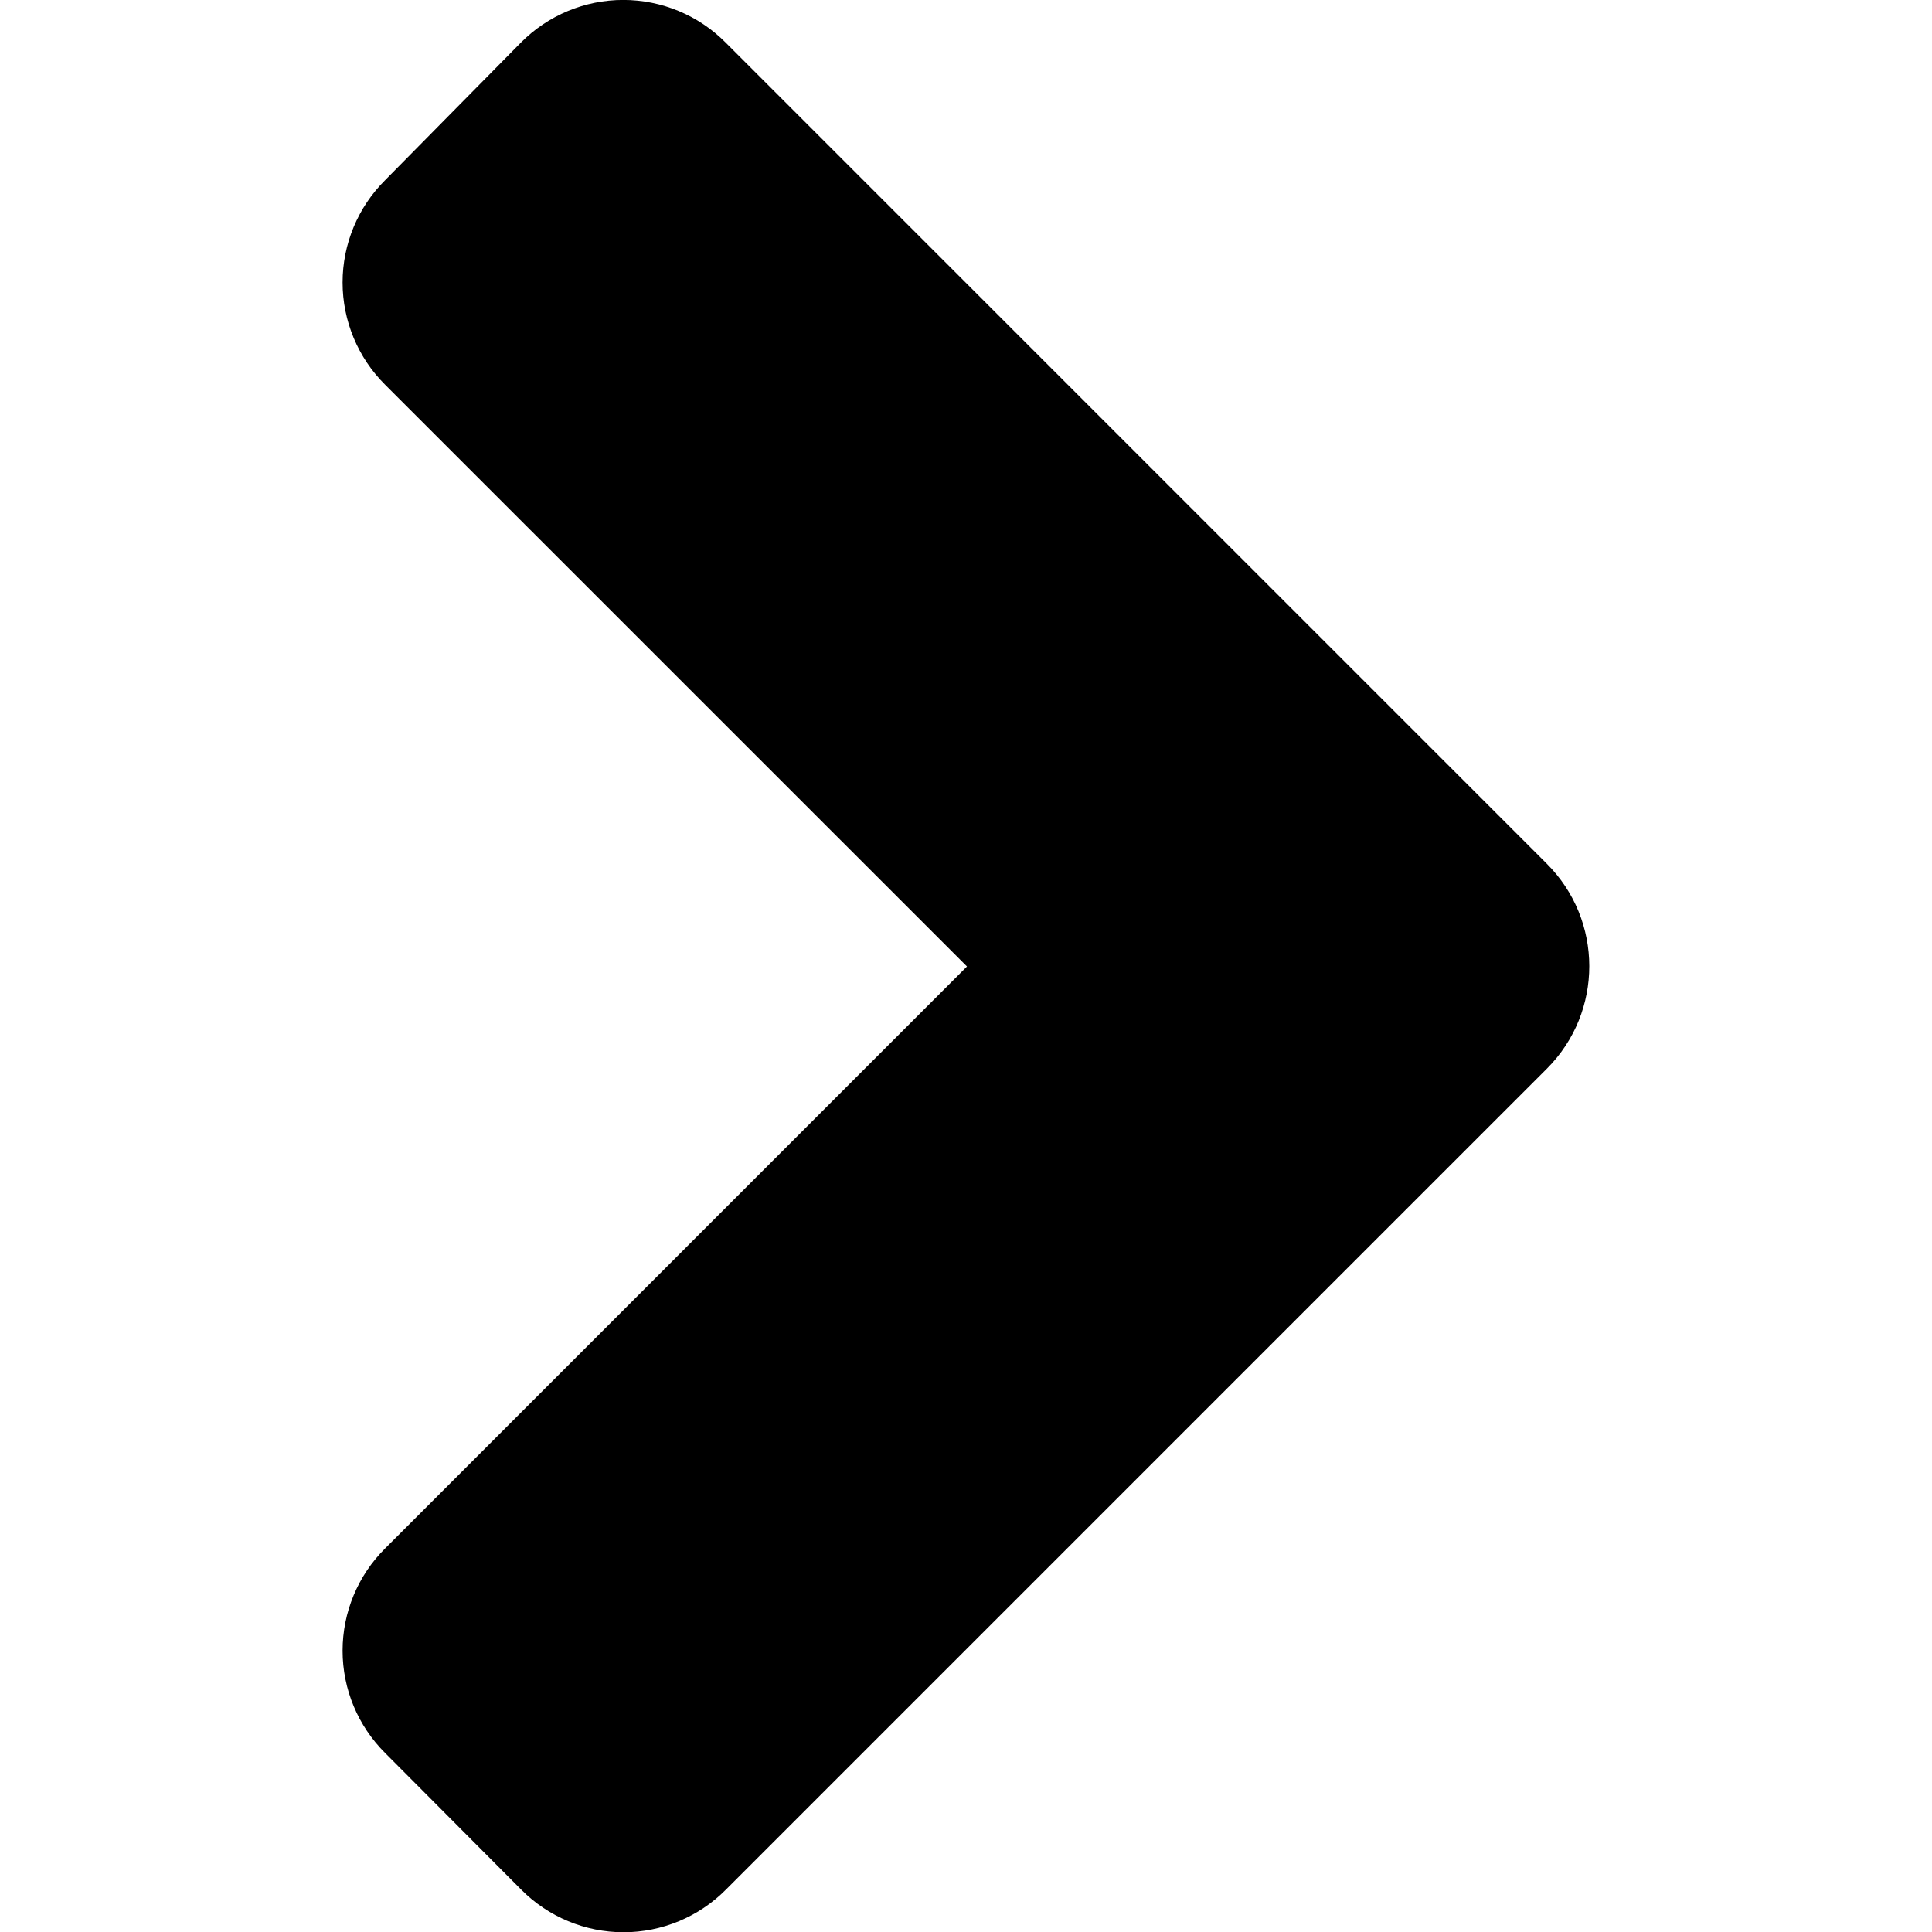
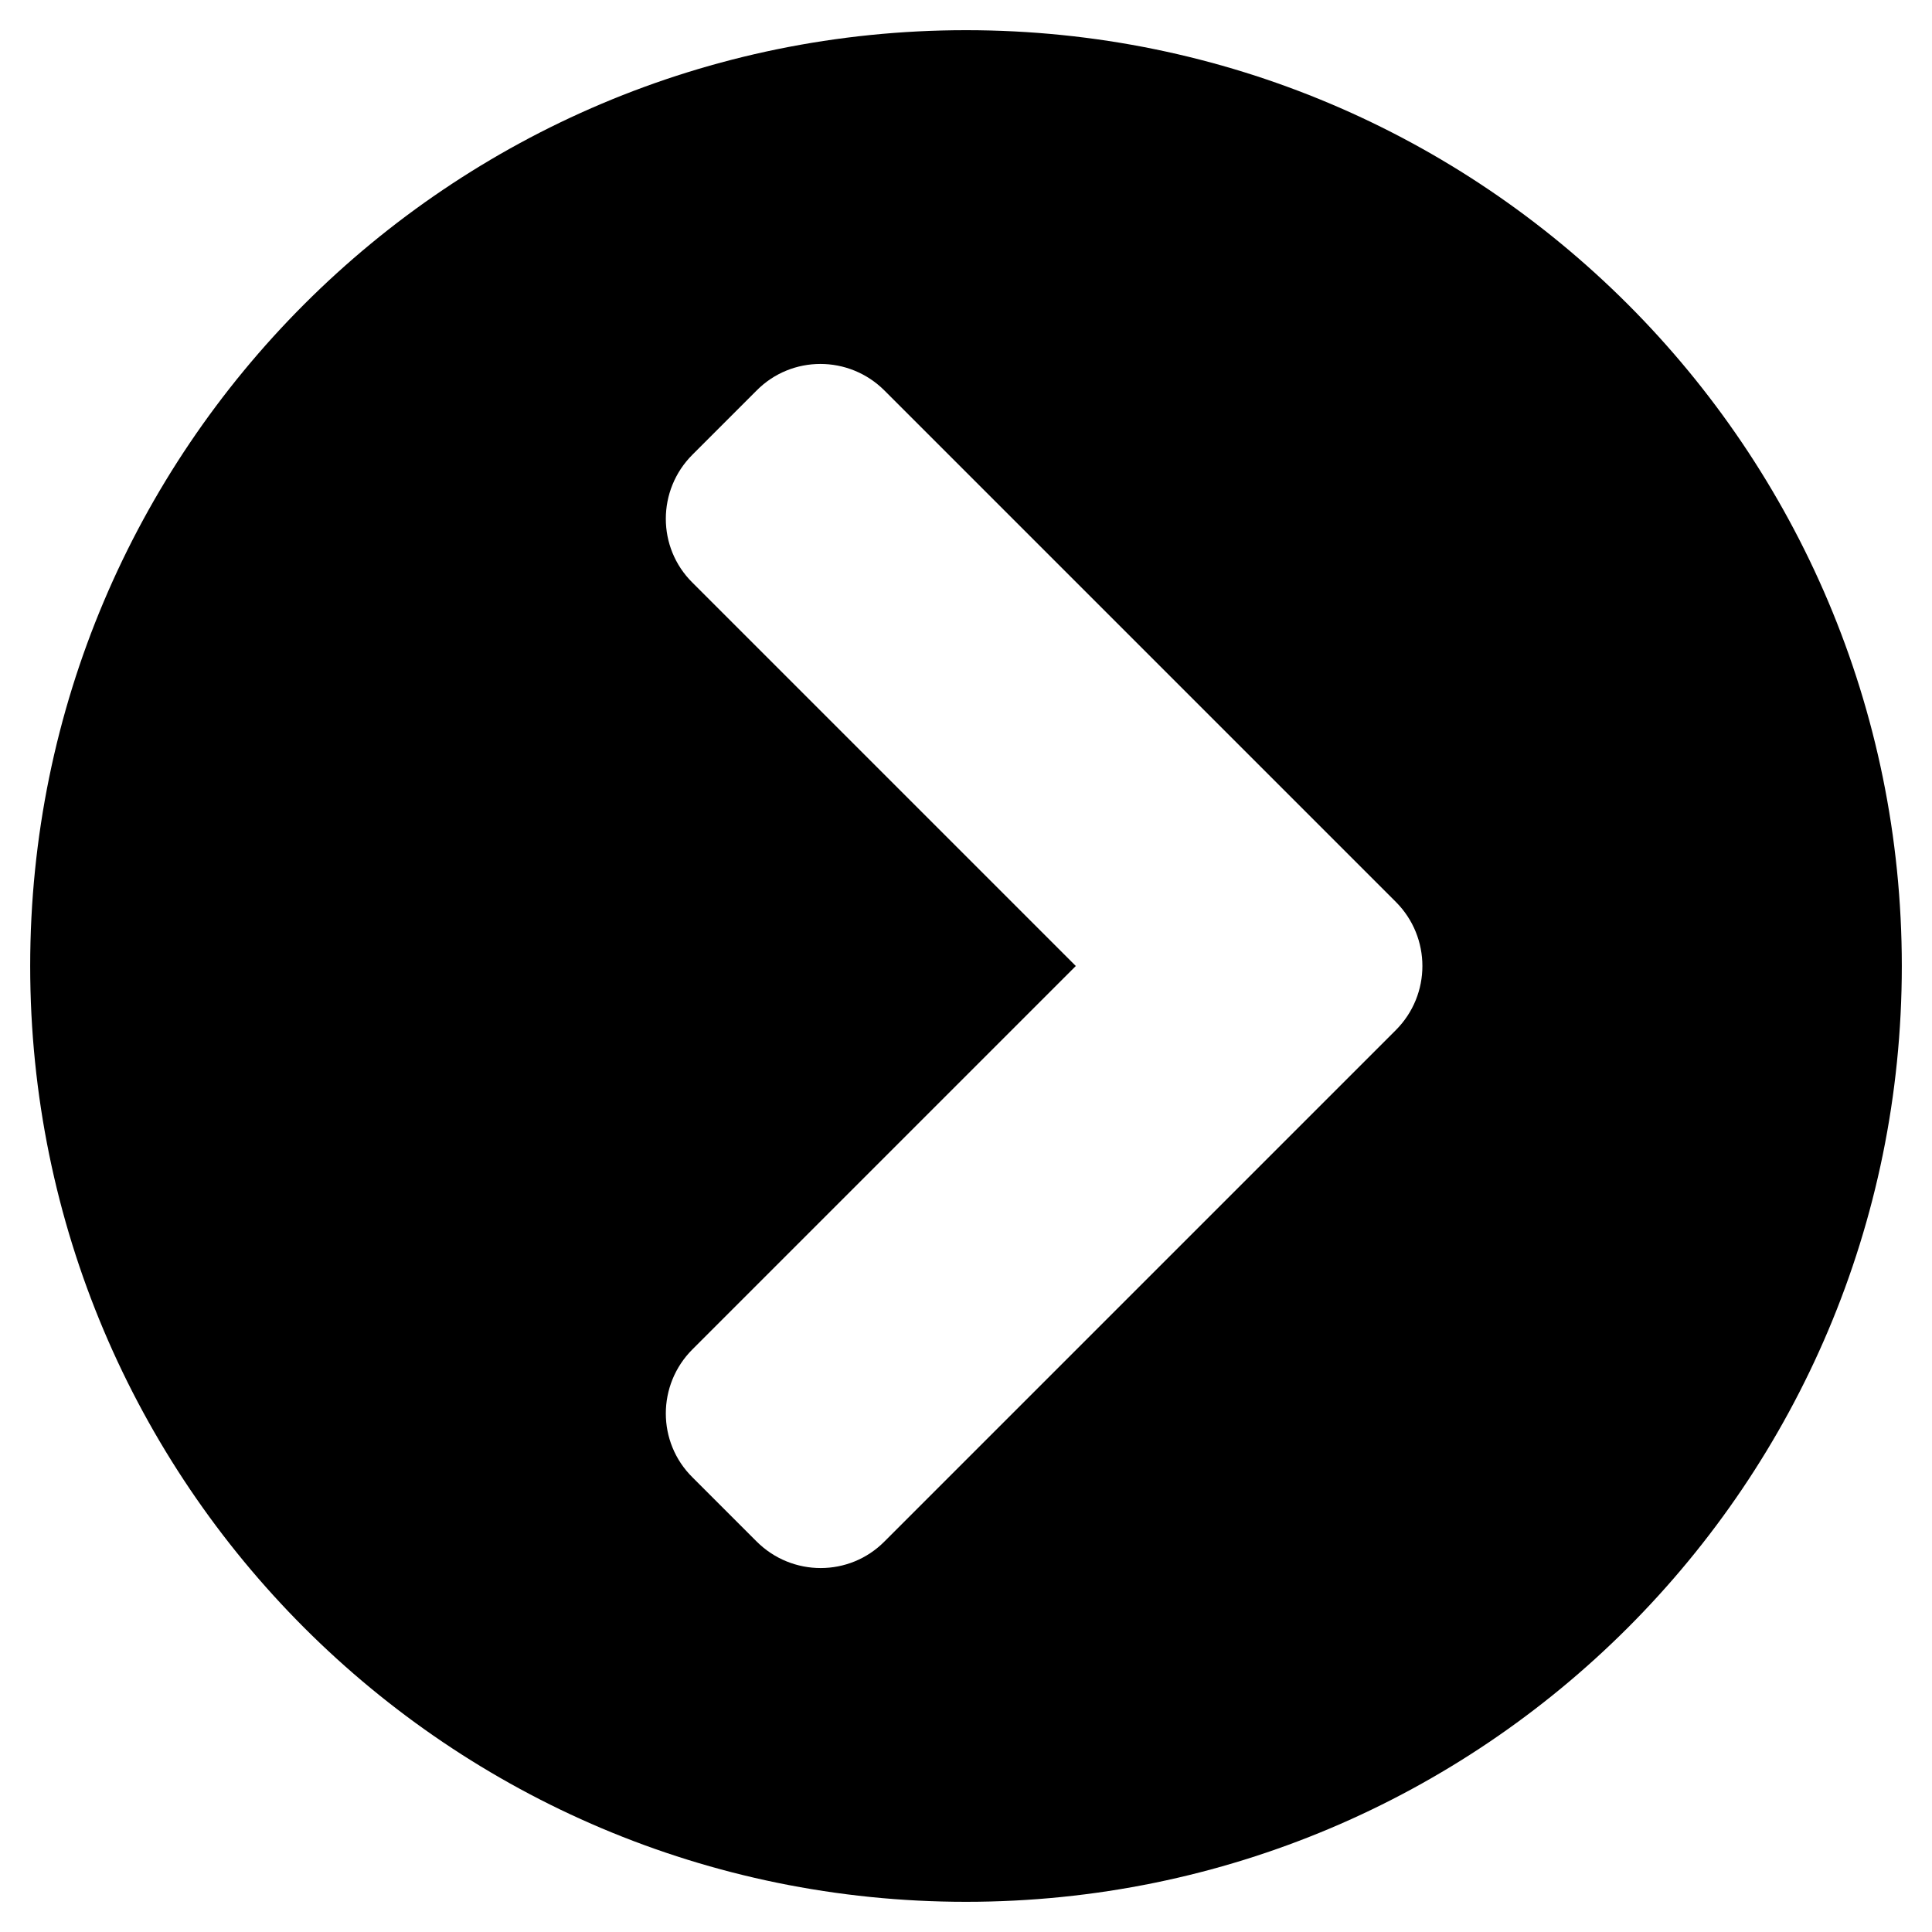
- <svg xmlns="http://www.w3.org/2000/svg" width="20" height="20" viewBox="0 0 20 20">
-   <defs>
-     <clipPath id="clip-path">
-       <rect id="Rectangle_1" data-name="Rectangle 1" width="20" height="20" transform="translate(481 378)" fill="rgba(20,20,20,0.8)" />
-     </clipPath>
-   </defs>
-   <g id="next" transform="translate(-481 -378)" clip-path="url(#clip-path)">
-     <path id="next-2" data-name="next" d="M14.014,17.057l-8.5,8.5a1.493,1.493,0,0,1-2.118,0L1.987,24.142a1.493,1.493,0,0,1,0-2.118L8.01,16,1.987,9.978a1.493,1.493,0,0,1,0-2.118L3.393,6.435a1.493,1.493,0,0,1,2.118,0l8.5,8.5A1.5,1.5,0,0,1,14.014,17.057Z" transform="translate(483 372.005)" />
-   </g>
+ <svg xmlns="http://www.w3.org/2000/svg" aria-hidden="true" focusable="false" data-prefix="fas" data-icon="chevron-circle-right" class="svg-inline--fa fa-chevron-circle-right fa-w-16" role="img" viewBox="0 0 512 512">
+   <path fill="currentColor" d="M256 8c137 0 248 111 248 248S393 504 256 504 8 393 8 256 119 8 256 8zm113.9 231L234.4 103.5c-9.4-9.4-24.6-9.4-33.9 0l-17 17c-9.4 9.4-9.4 24.6 0 33.9L285.1 256 183.5 357.6c-9.4 9.4-9.4 24.6 0 33.9l17 17c9.4 9.4 24.6 9.4 33.9 0L369.9 273c9.4-9.4 9.4-24.6 0-34z" />
</svg>
